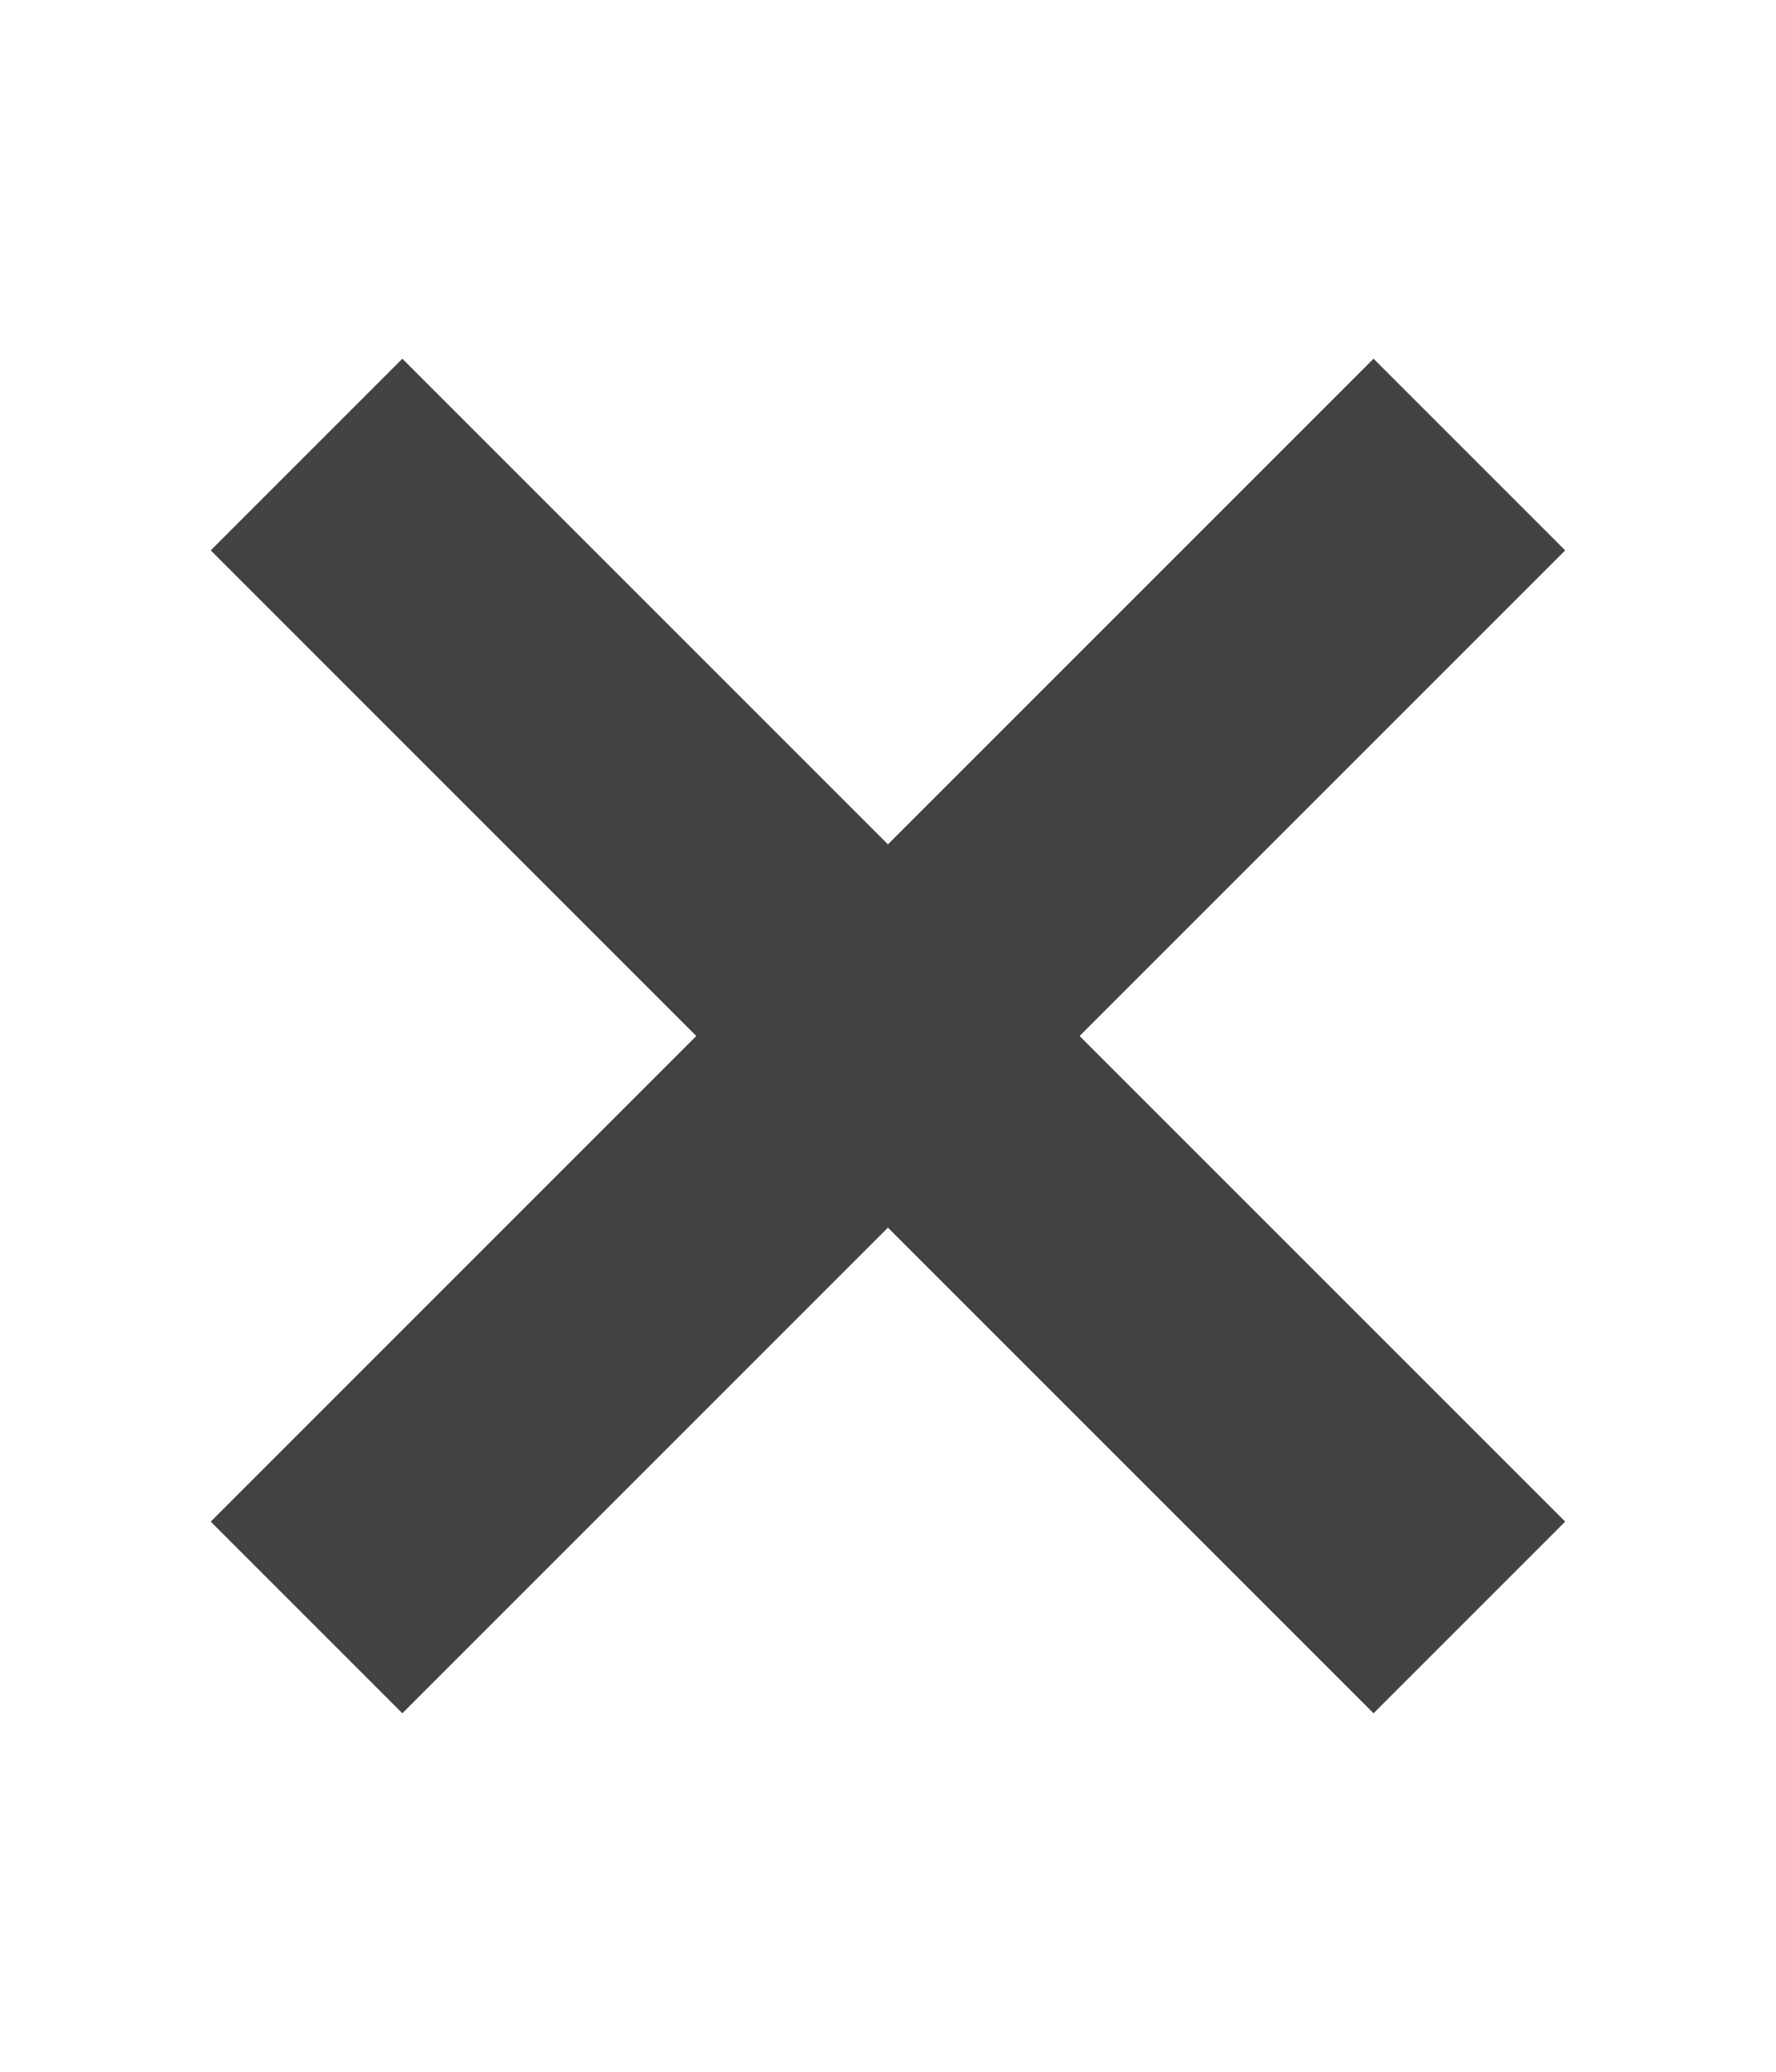
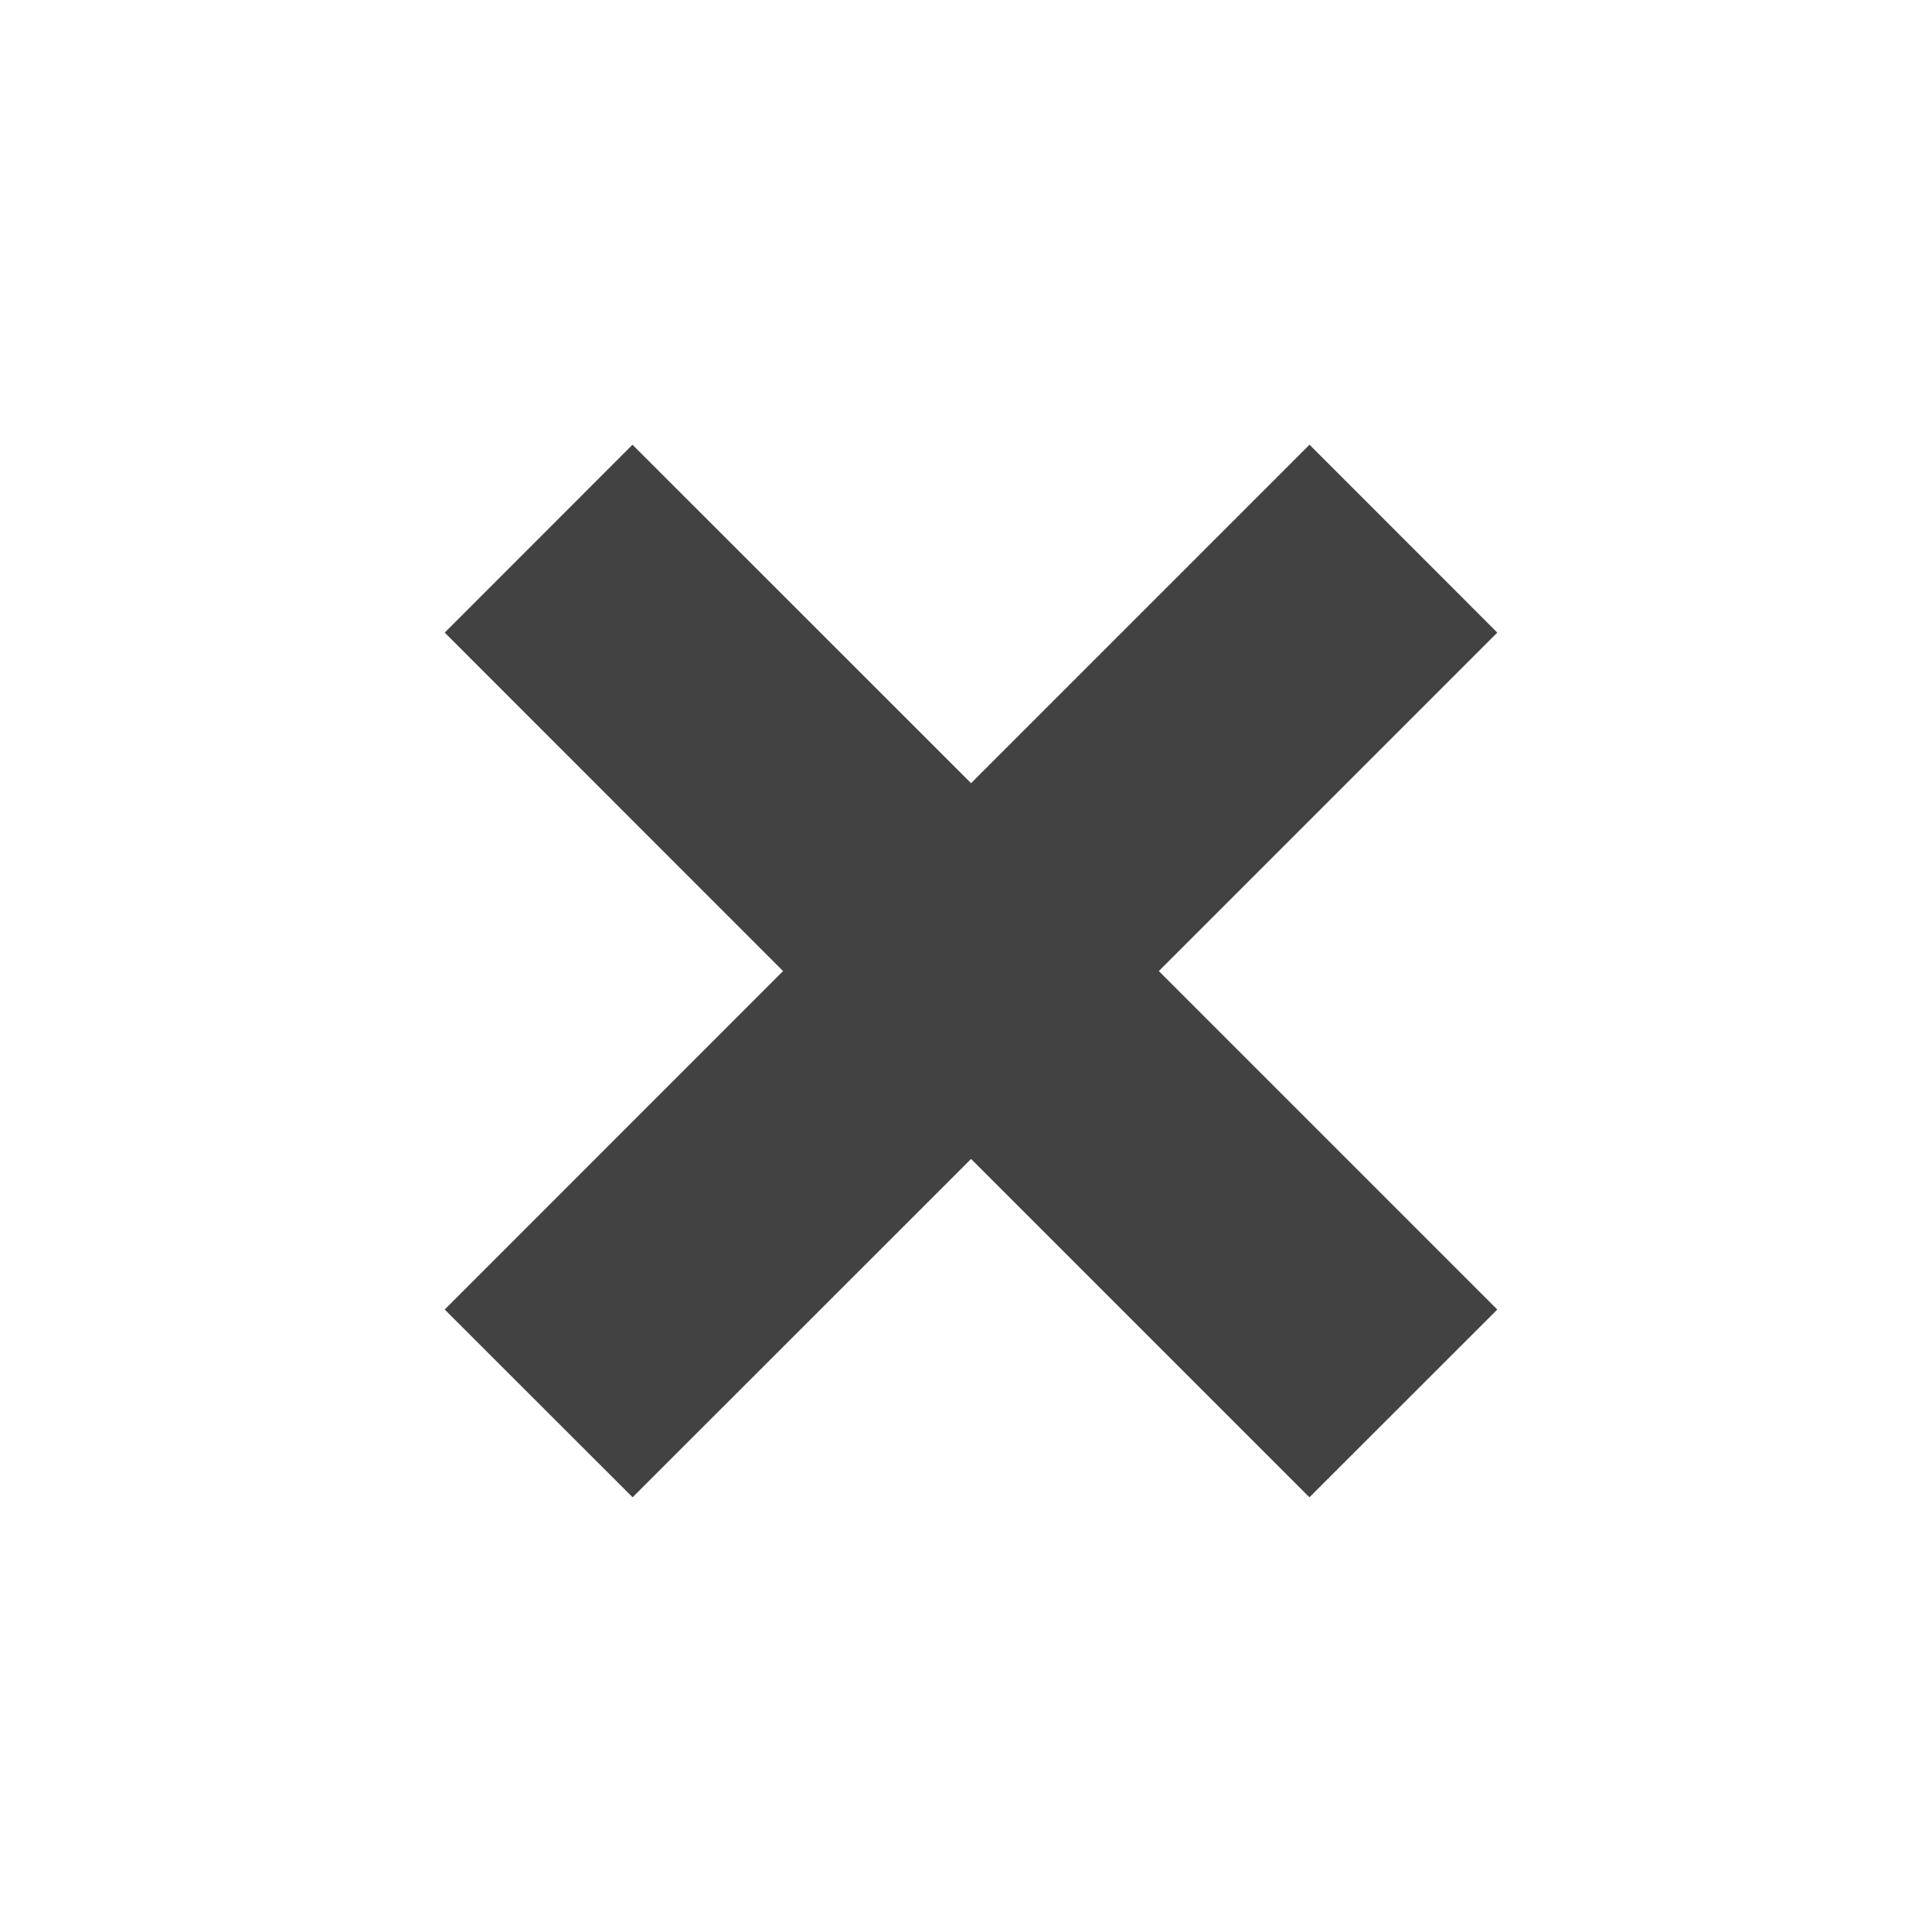
- <svg xmlns="http://www.w3.org/2000/svg" width="12px" height="14px" viewBox="0 0 12 16">
-   <path fill="#424242" d="M7.48 8l3.75 3.75-1.48 1.48L6 9.48l-3.75 3.75-1.48-1.48L4.52 8 .77 4.25l1.48-1.48L6 6.52l3.75-3.75 1.48 1.48z" />
+ <svg xmlns="http://www.w3.org/2000/svg" width="16" height="16" viewBox="3 3 16 16" enable-background="new 3 3 16 16">
+   <polygon fill="#424242" points="12.597,11.042 15.4,13.845 13.844,15.4 11.042,12.598 8.239,15.4 6.683,13.845 9.485,11.042 6.683,8.239 8.238,6.683 11.042,9.486 13.845,6.683 15.4,8.239" />
</svg>
